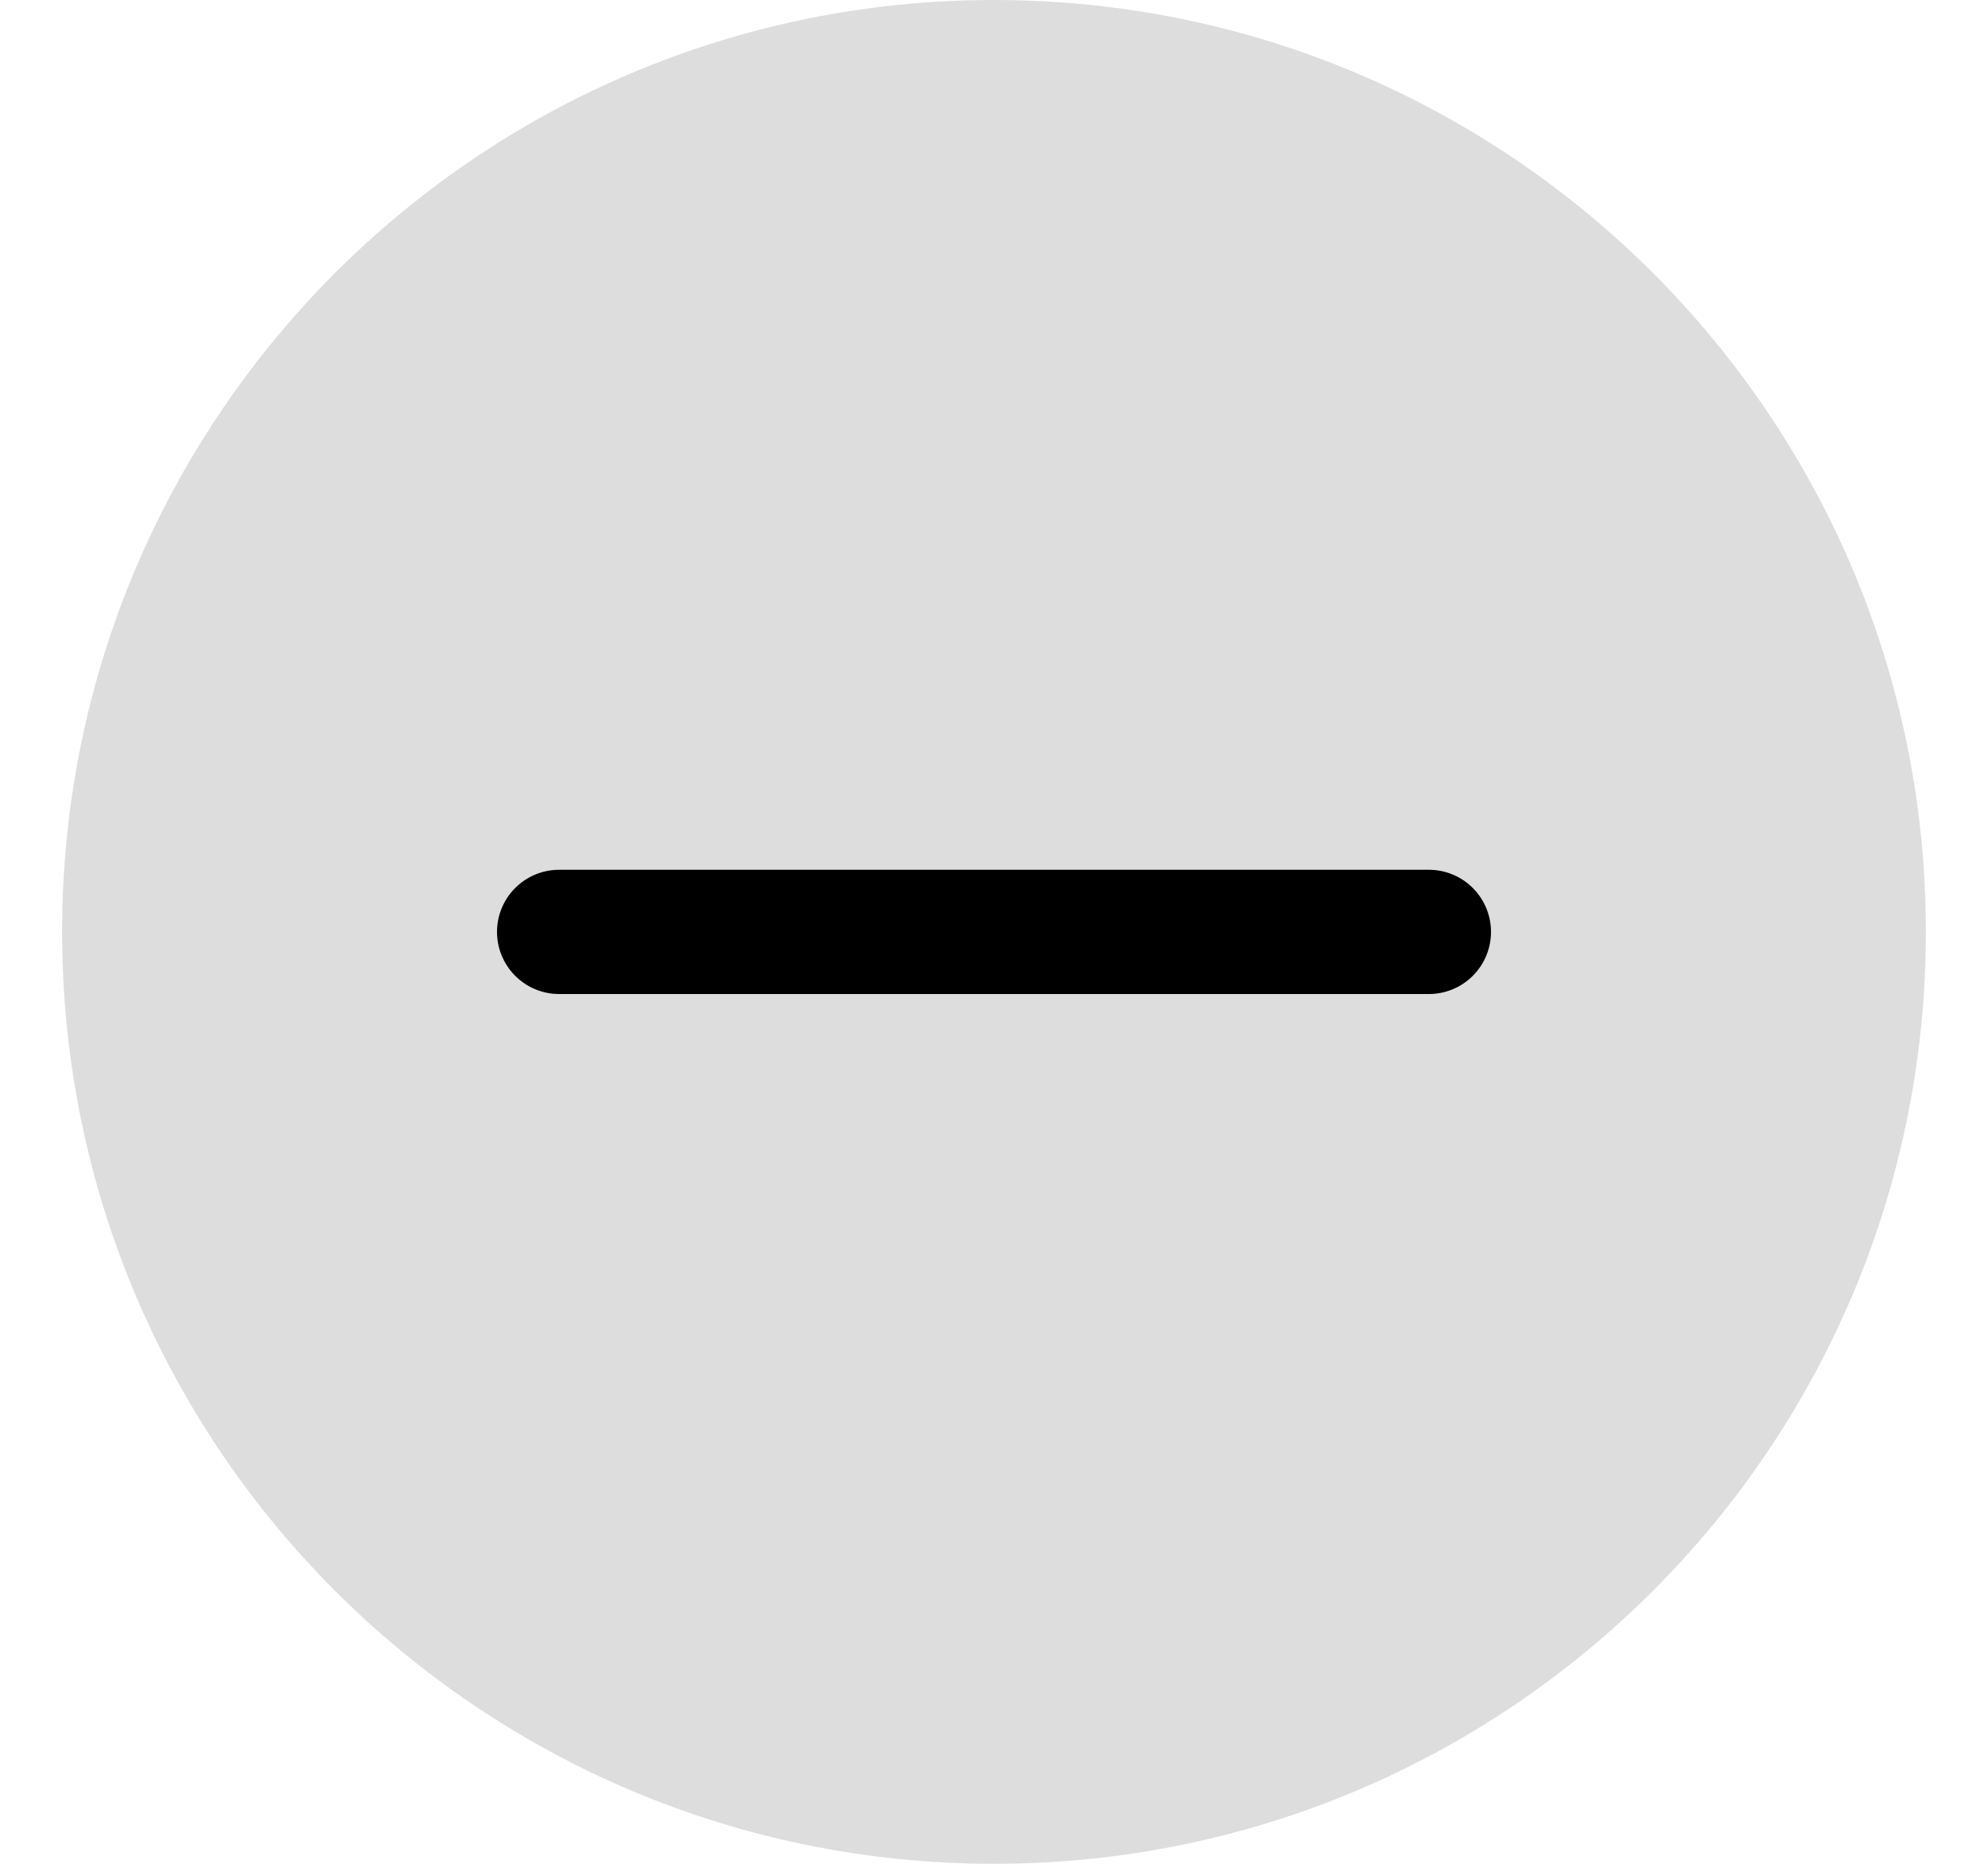
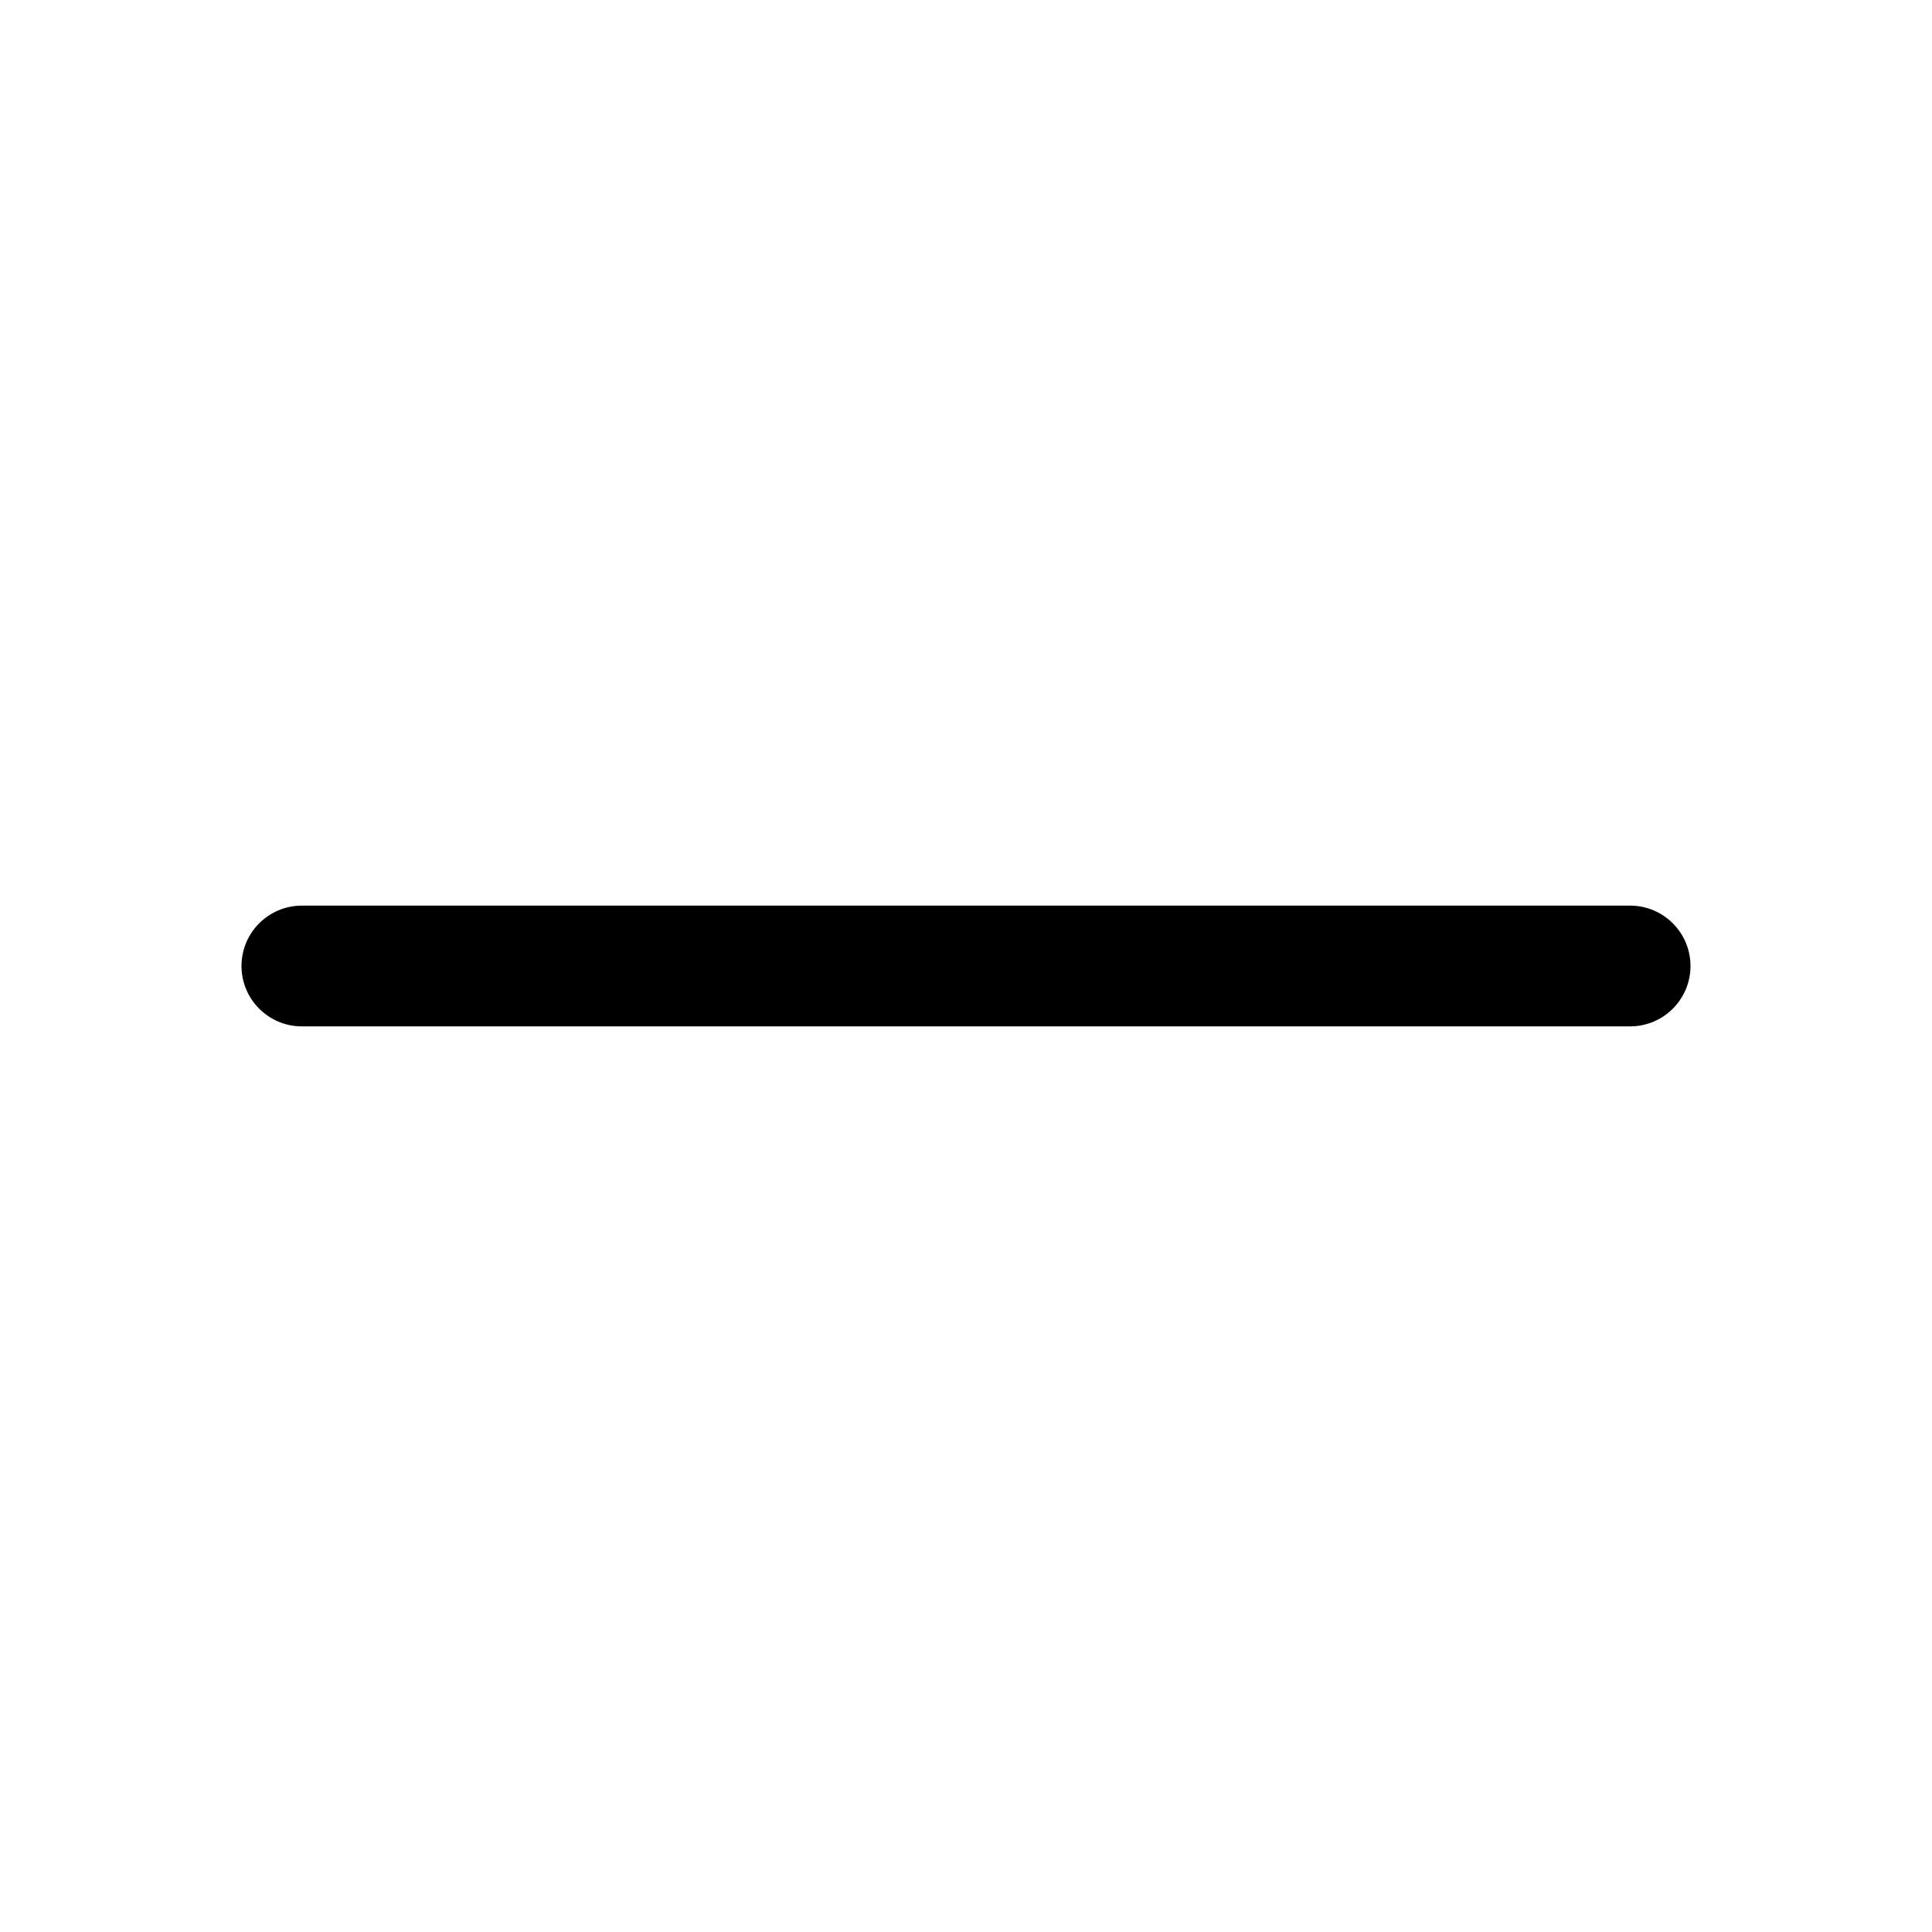
- <svg xmlns="http://www.w3.org/2000/svg" width="16" height="15" viewBox="0 0 16 15">
+ <svg xmlns="http://www.w3.org/2000/svg" width="16" height="16" viewBox="0 0 16 16">
  <g fill="none" fill-rule="evenodd">
    <g>
      <g>
        <g>
          <g>
-             <path d="M0 0H16V16H0z" transform="translate(-510 -74) translate(447 64) translate(63 9)" />
-             <g transform="translate(-510 -74) translate(447 64) translate(63 9) translate(.5 1)">
-               <rect width="15" height="15" fill="#DDD" rx="7.5" />
-               <g stroke="#000" stroke-linecap="round">
-                 <path d="M1.5 0L1.5 7" transform="rotate(90 2.5 8.5)" />
+             <g>
+               <path d="M0 0H16V16H0z" transform="translate(-155 -903) translate(145 893) translate(10 10)" />
+               <g fill="#000">
+                 <path d="M.5 0h11c.276 0 .5.224.5.5s-.224.5-.5.5H.5C.224 1 0 .776 0 .5S.224 0 .5 0z" transform="translate(-155 -903) translate(145 893) translate(10 10) translate(2 7.5)" />
              </g>
            </g>
          </g>
        </g>
      </g>
    </g>
  </g>
</svg>
